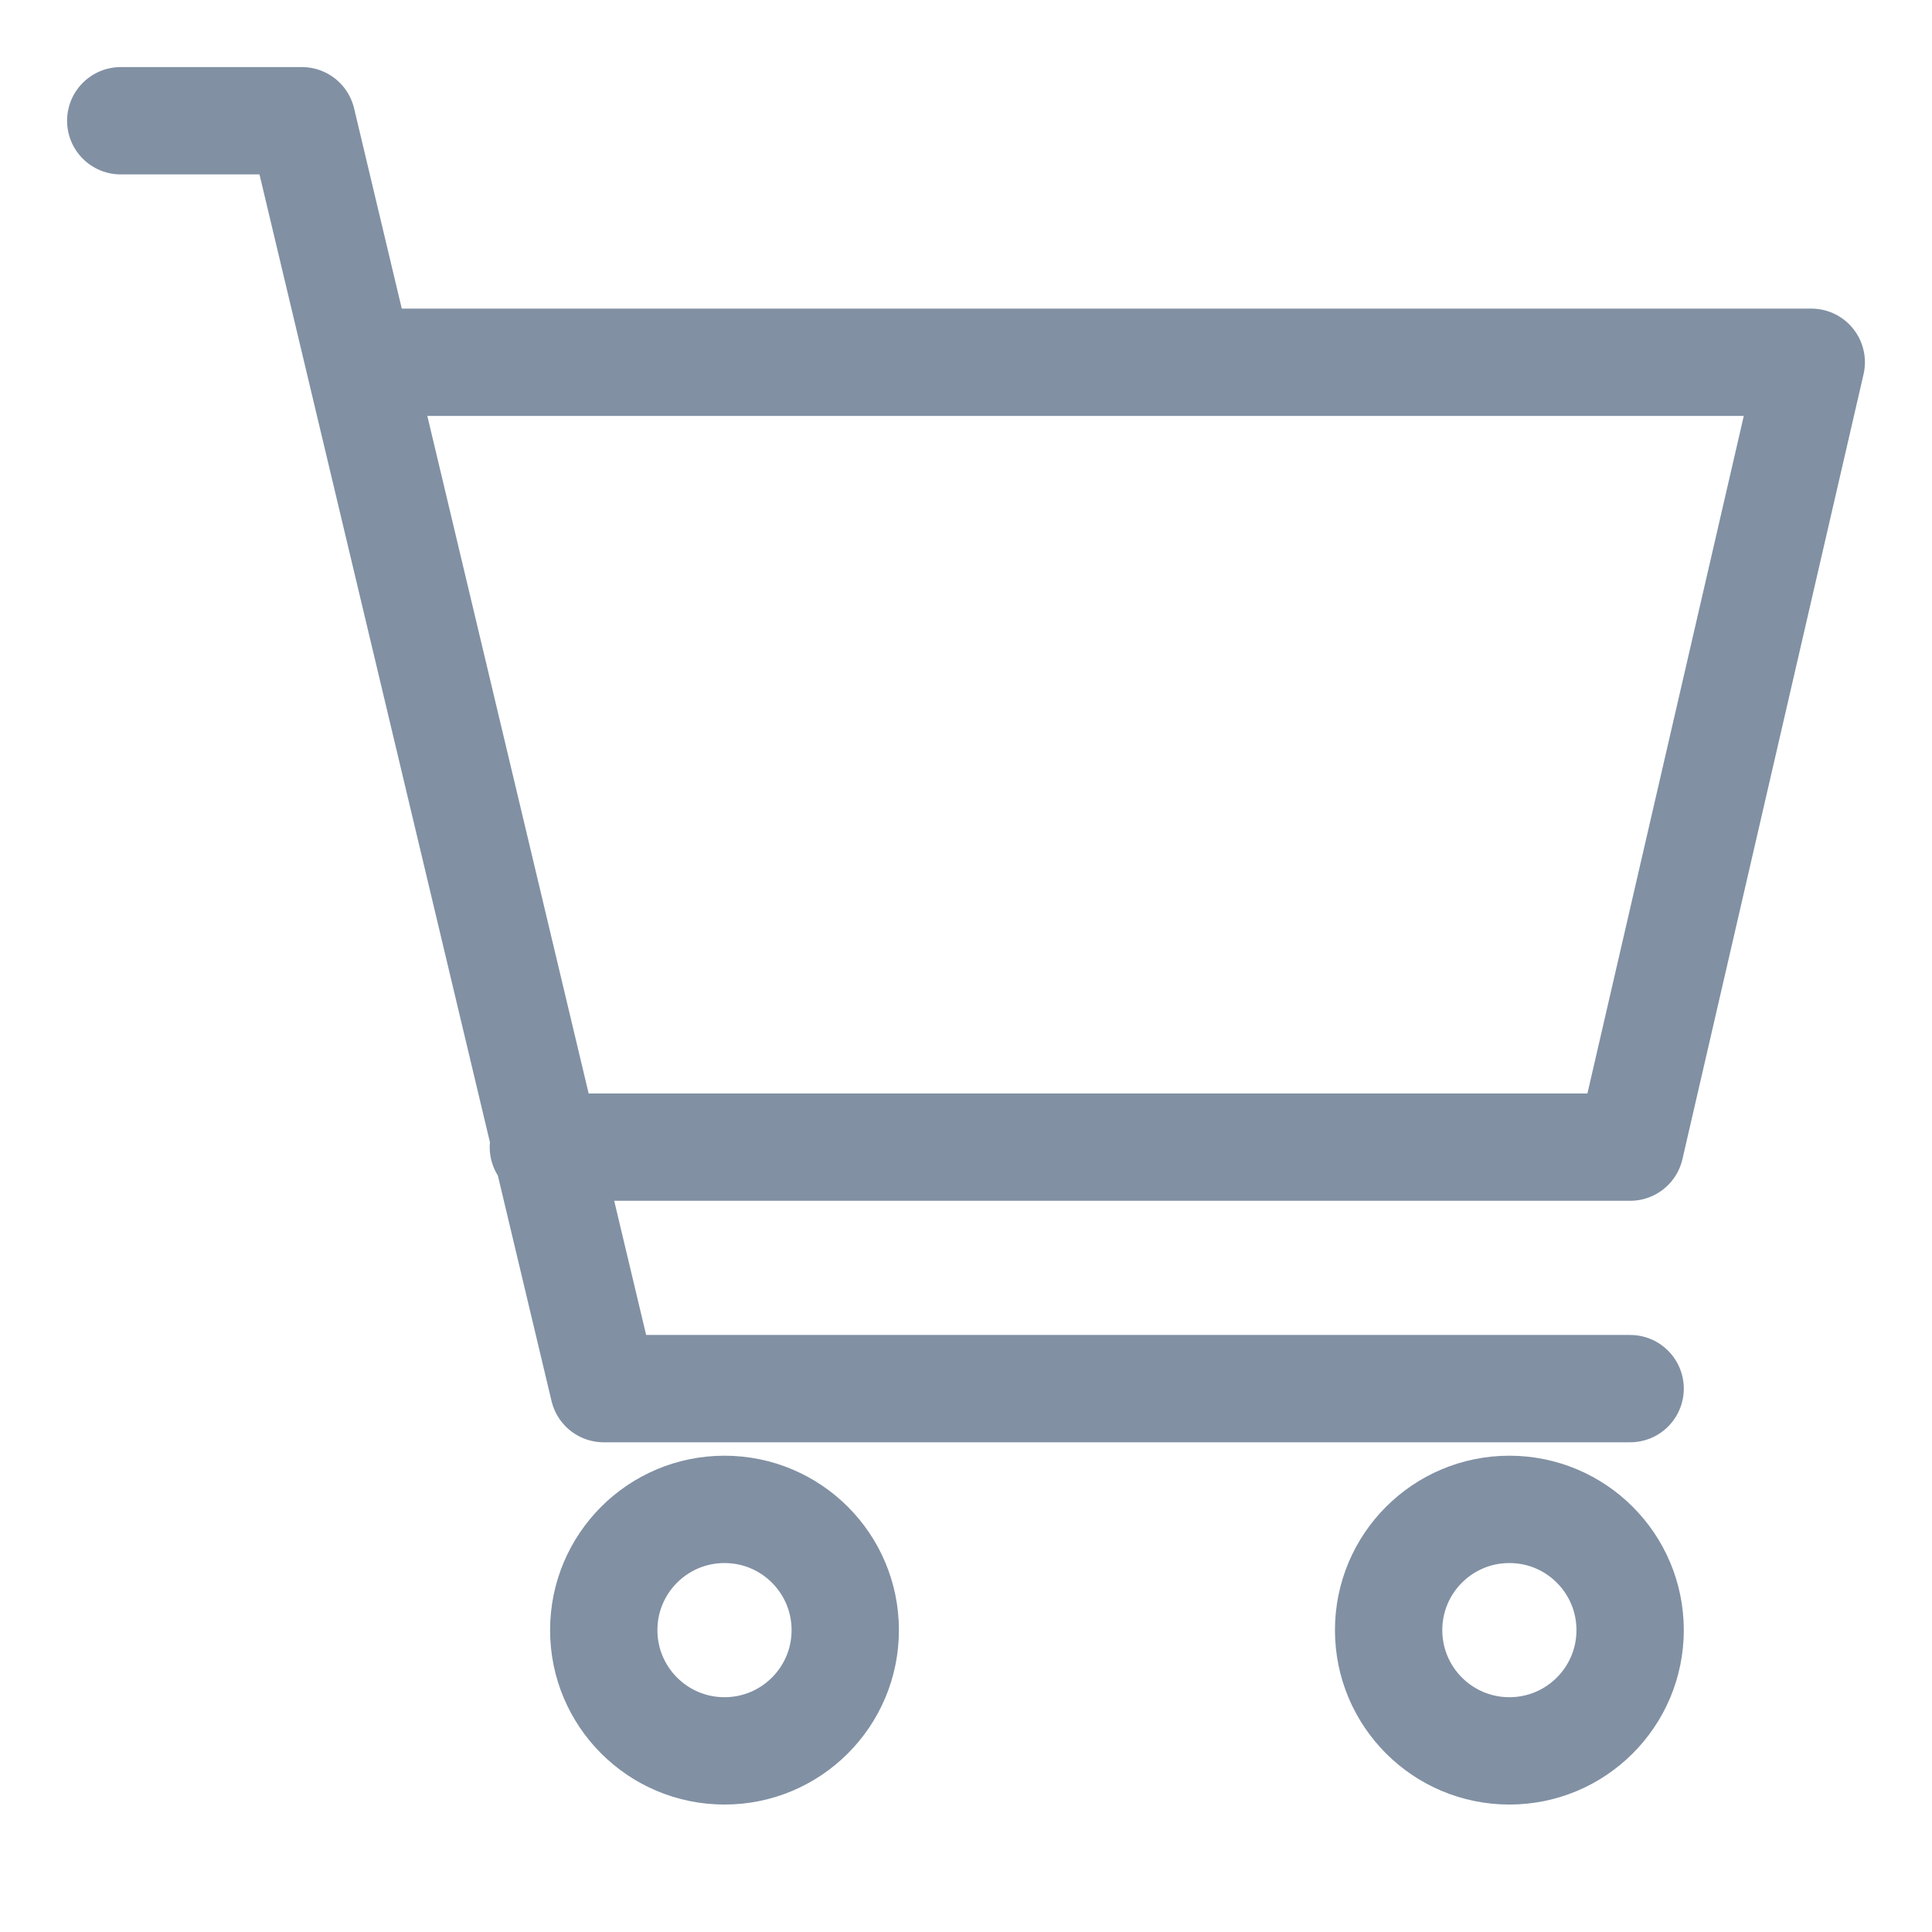
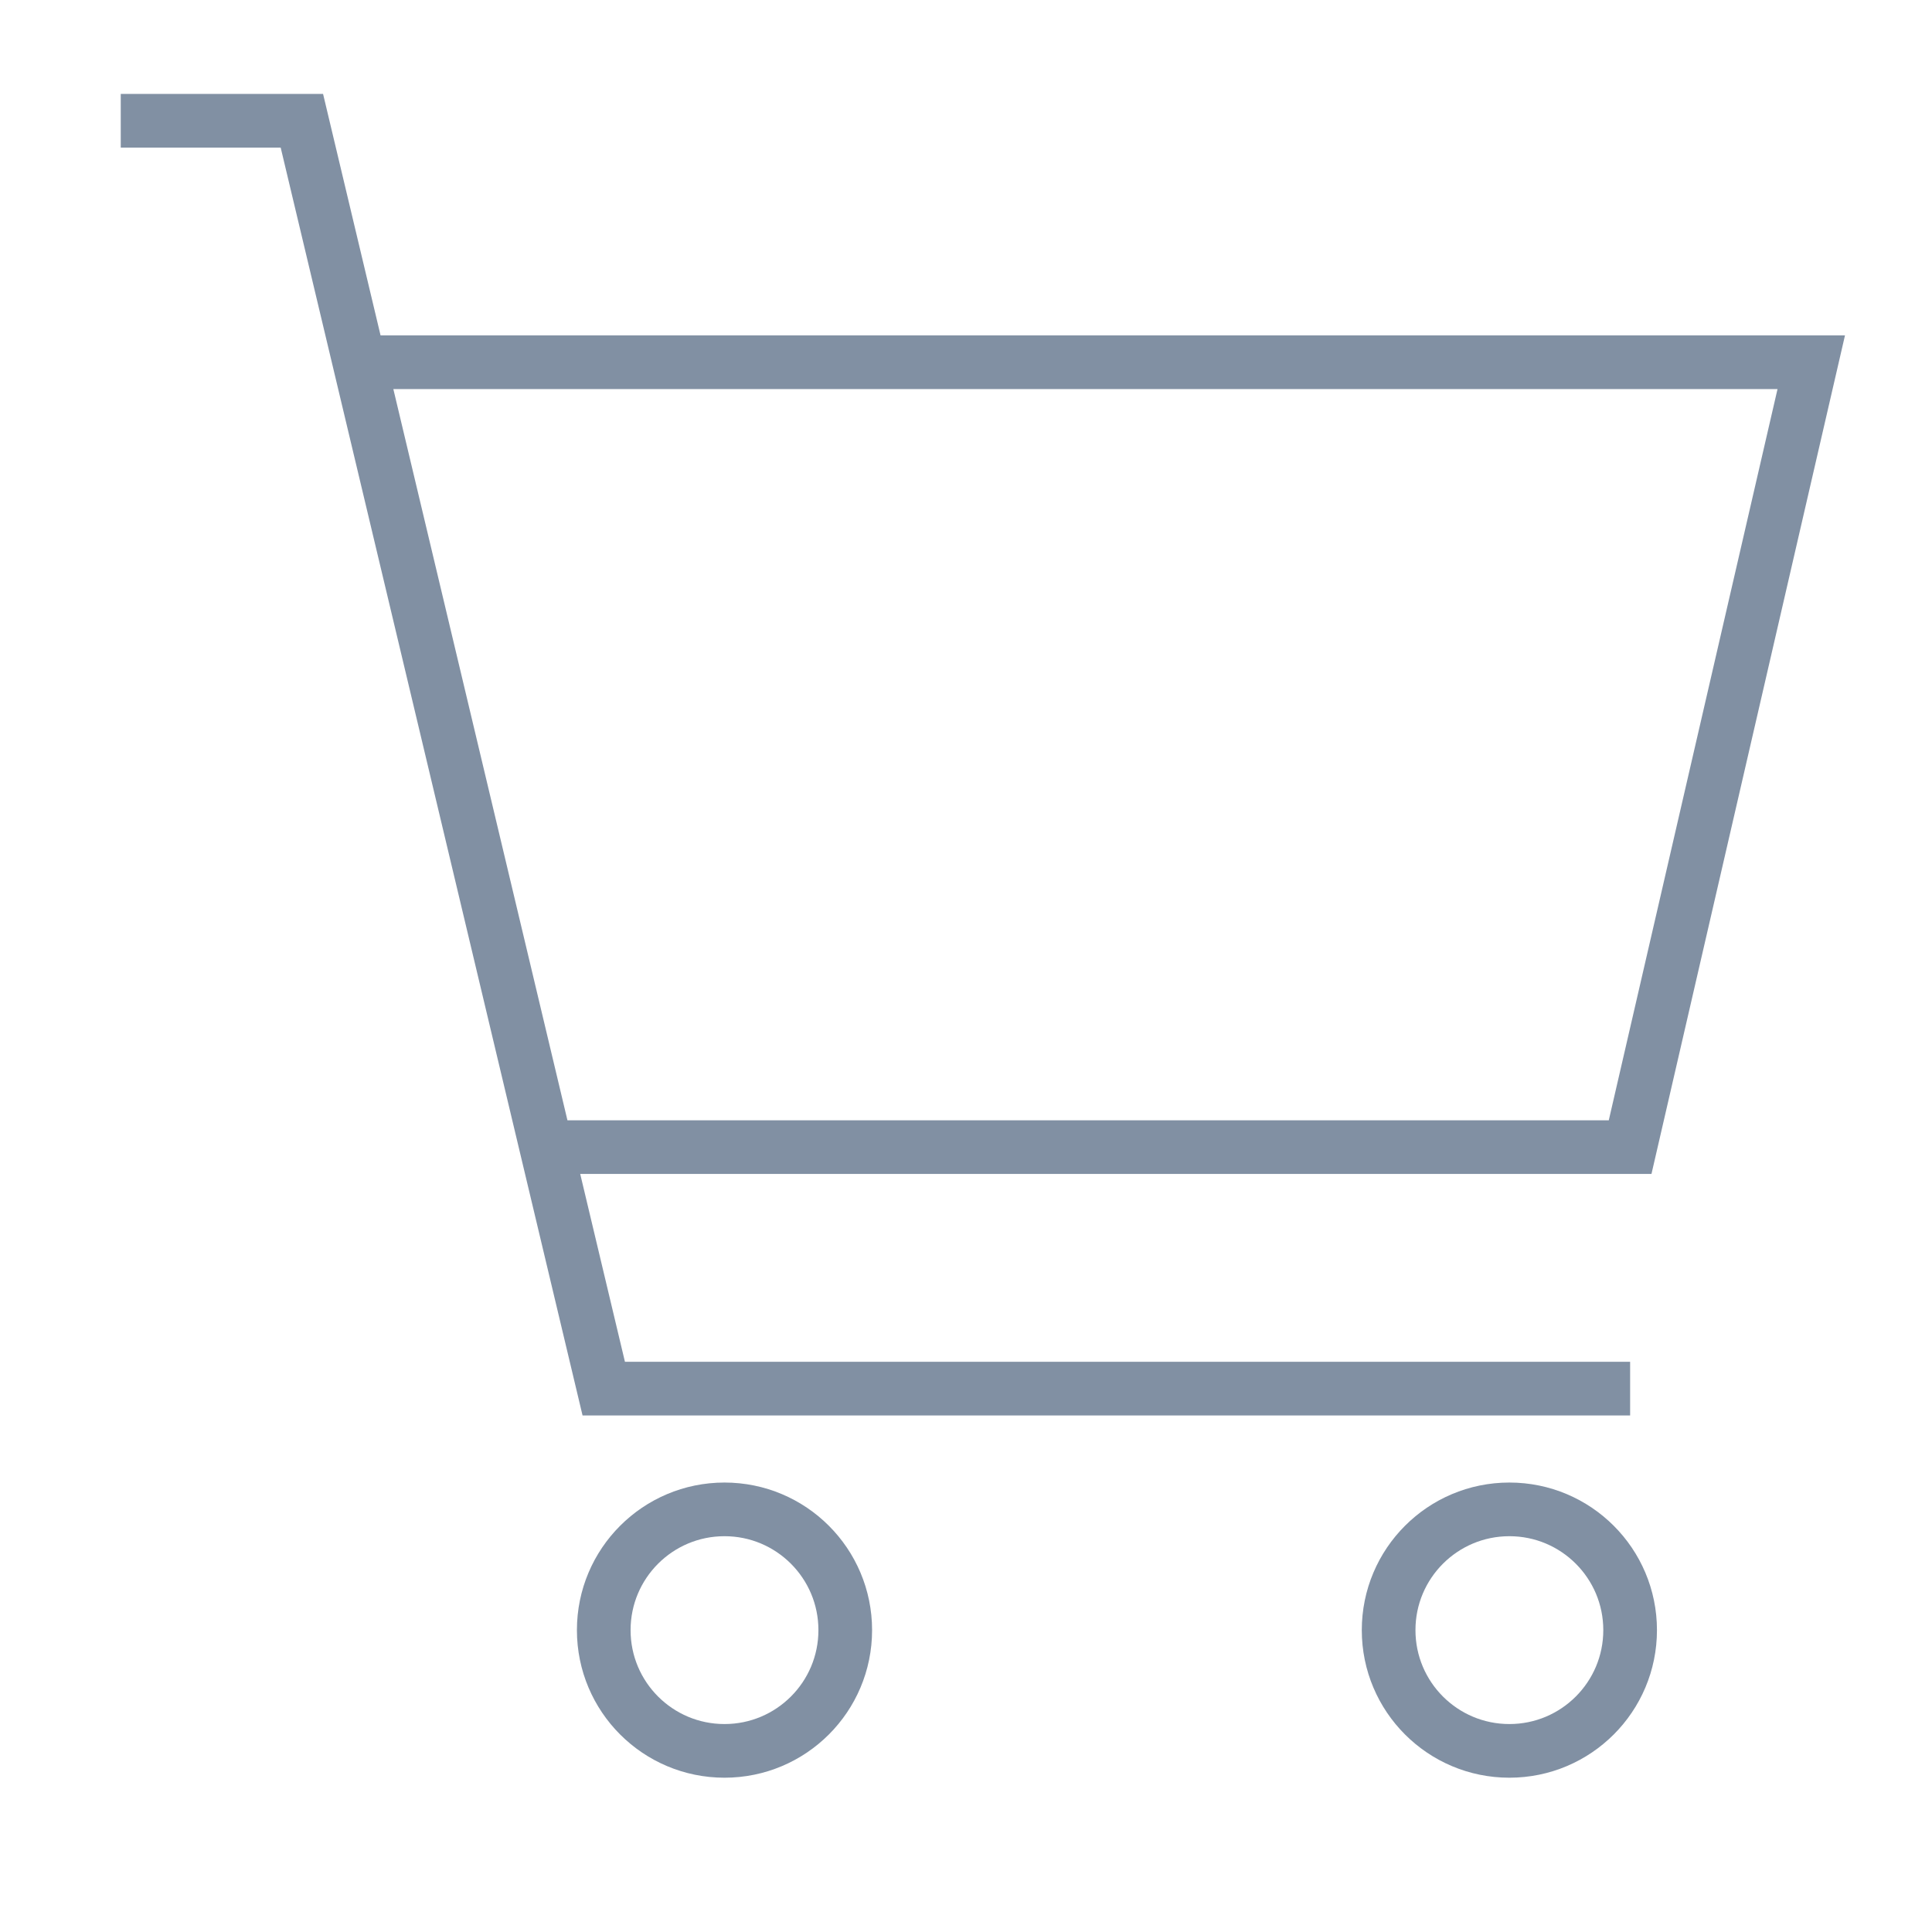
<svg xmlns="http://www.w3.org/2000/svg" width="36" height="36" viewBox="0 0 36 36" fill="none">
  <g id="bytesize:cart">
    <g id="Group">
-       <path id="Vector" d="M6.75 6.75H33.75L30.375 21.375H10.125M30.375 25.875H11.25L5.625 2.25H2.25" stroke="#8190A3" stroke-width="2" stroke-linecap="round" stroke-linejoin="round" />
-       <path id="Vector_2" d="M28.125 32.625C29.368 32.625 30.375 31.618 30.375 30.375C30.375 29.132 29.368 28.125 28.125 28.125C26.882 28.125 25.875 29.132 25.875 30.375C25.875 31.618 26.882 32.625 28.125 32.625Z" stroke="#8190A3" stroke-width="2" stroke-linecap="round" stroke-linejoin="round" />
-       <path id="Vector_3" d="M13.5 32.625C14.743 32.625 15.75 31.618 15.75 30.375C15.75 29.132 14.743 28.125 13.5 28.125C12.257 28.125 11.25 29.132 11.25 30.375C11.25 31.618 12.257 32.625 13.5 32.625Z" stroke="#8190A3" stroke-width="2" stroke-linecap="round" stroke-linejoin="round" />
+       <path id="Vector" d="M6.75 6.75H33.75L30.375 21.375H10.125M30.375 25.875H11.25L5.625 2.25H2.25" stroke="#8190A3" strokeWidth="2" strokeLinecap="round" strokeLinejoin="round" />
+       <path id="Vector_2" d="M28.125 32.625C29.368 32.625 30.375 31.618 30.375 30.375C30.375 29.132 29.368 28.125 28.125 28.125C26.882 28.125 25.875 29.132 25.875 30.375C25.875 31.618 26.882 32.625 28.125 32.625Z" stroke="#8190A3" strokeWidth="2" strokeLinecap="round" strokeLinejoin="round" />
+       <path id="Vector_3" d="M13.5 32.625C14.743 32.625 15.75 31.618 15.75 30.375C15.75 29.132 14.743 28.125 13.5 28.125C12.257 28.125 11.25 29.132 11.25 30.375C11.25 31.618 12.257 32.625 13.5 32.625Z" stroke="#8190A3" strokeWidth="2" strokeLinecap="round" strokeLinejoin="round" />
    </g>
  </g>
</svg>
